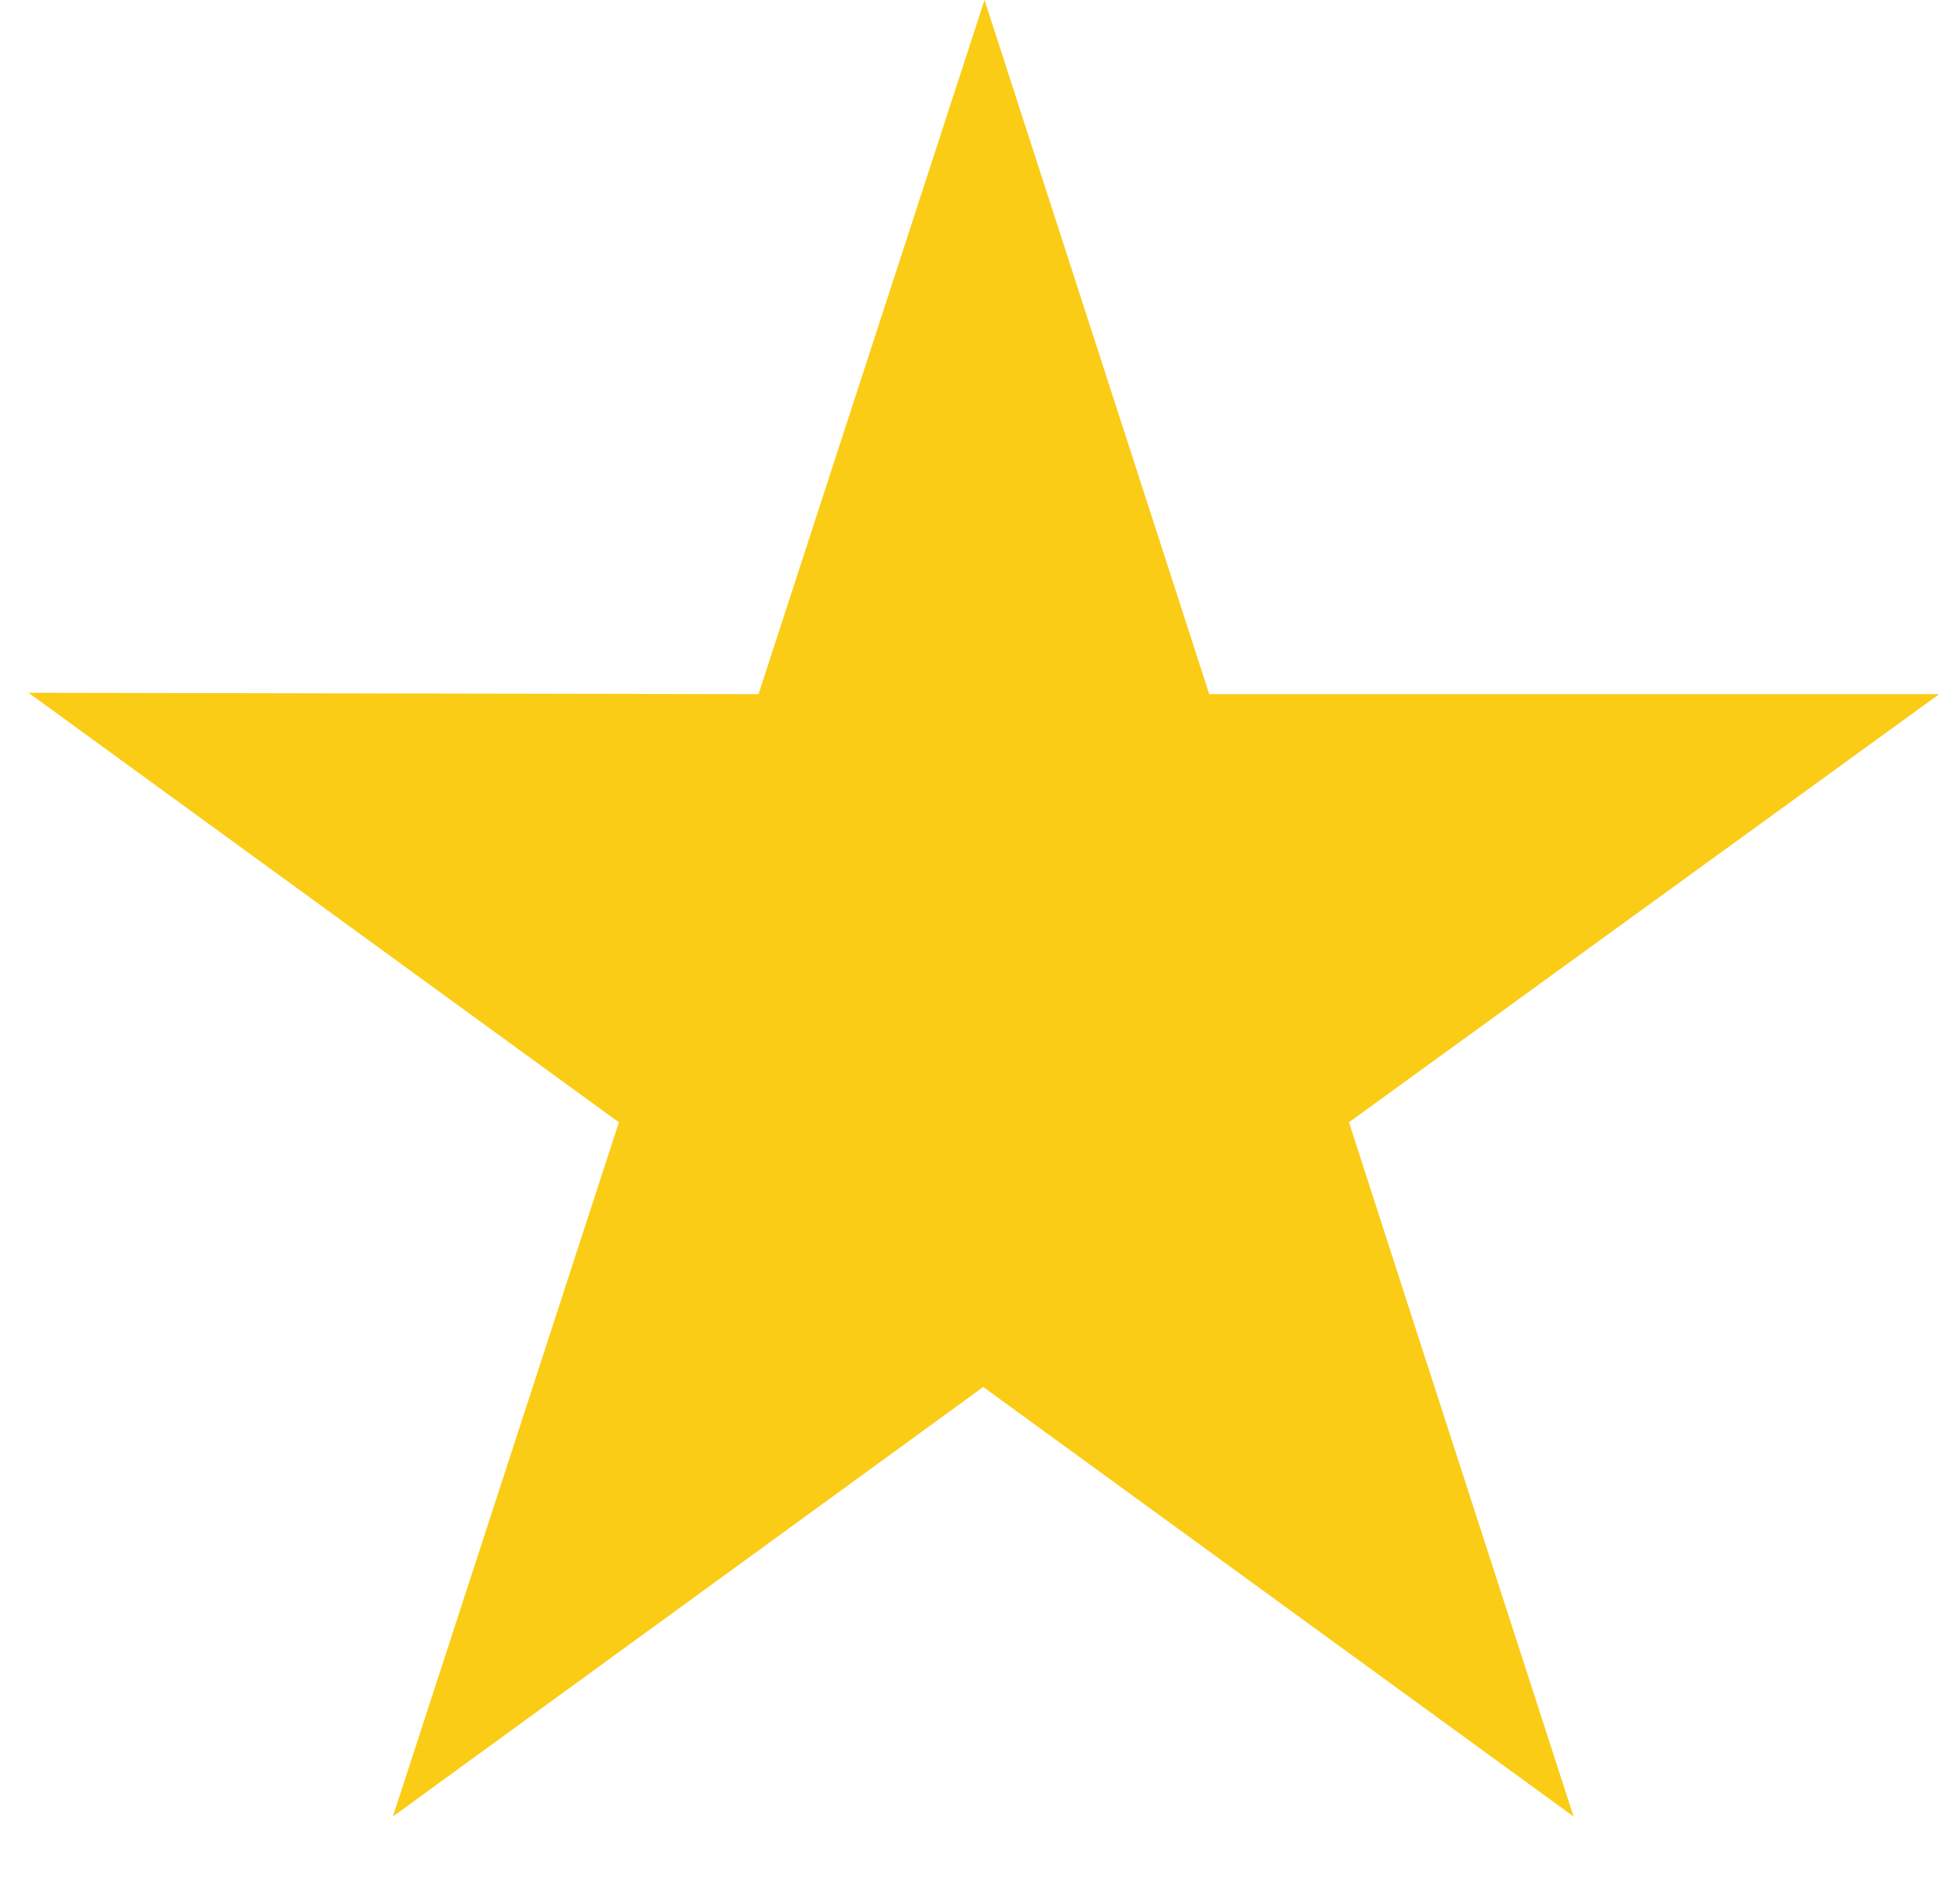
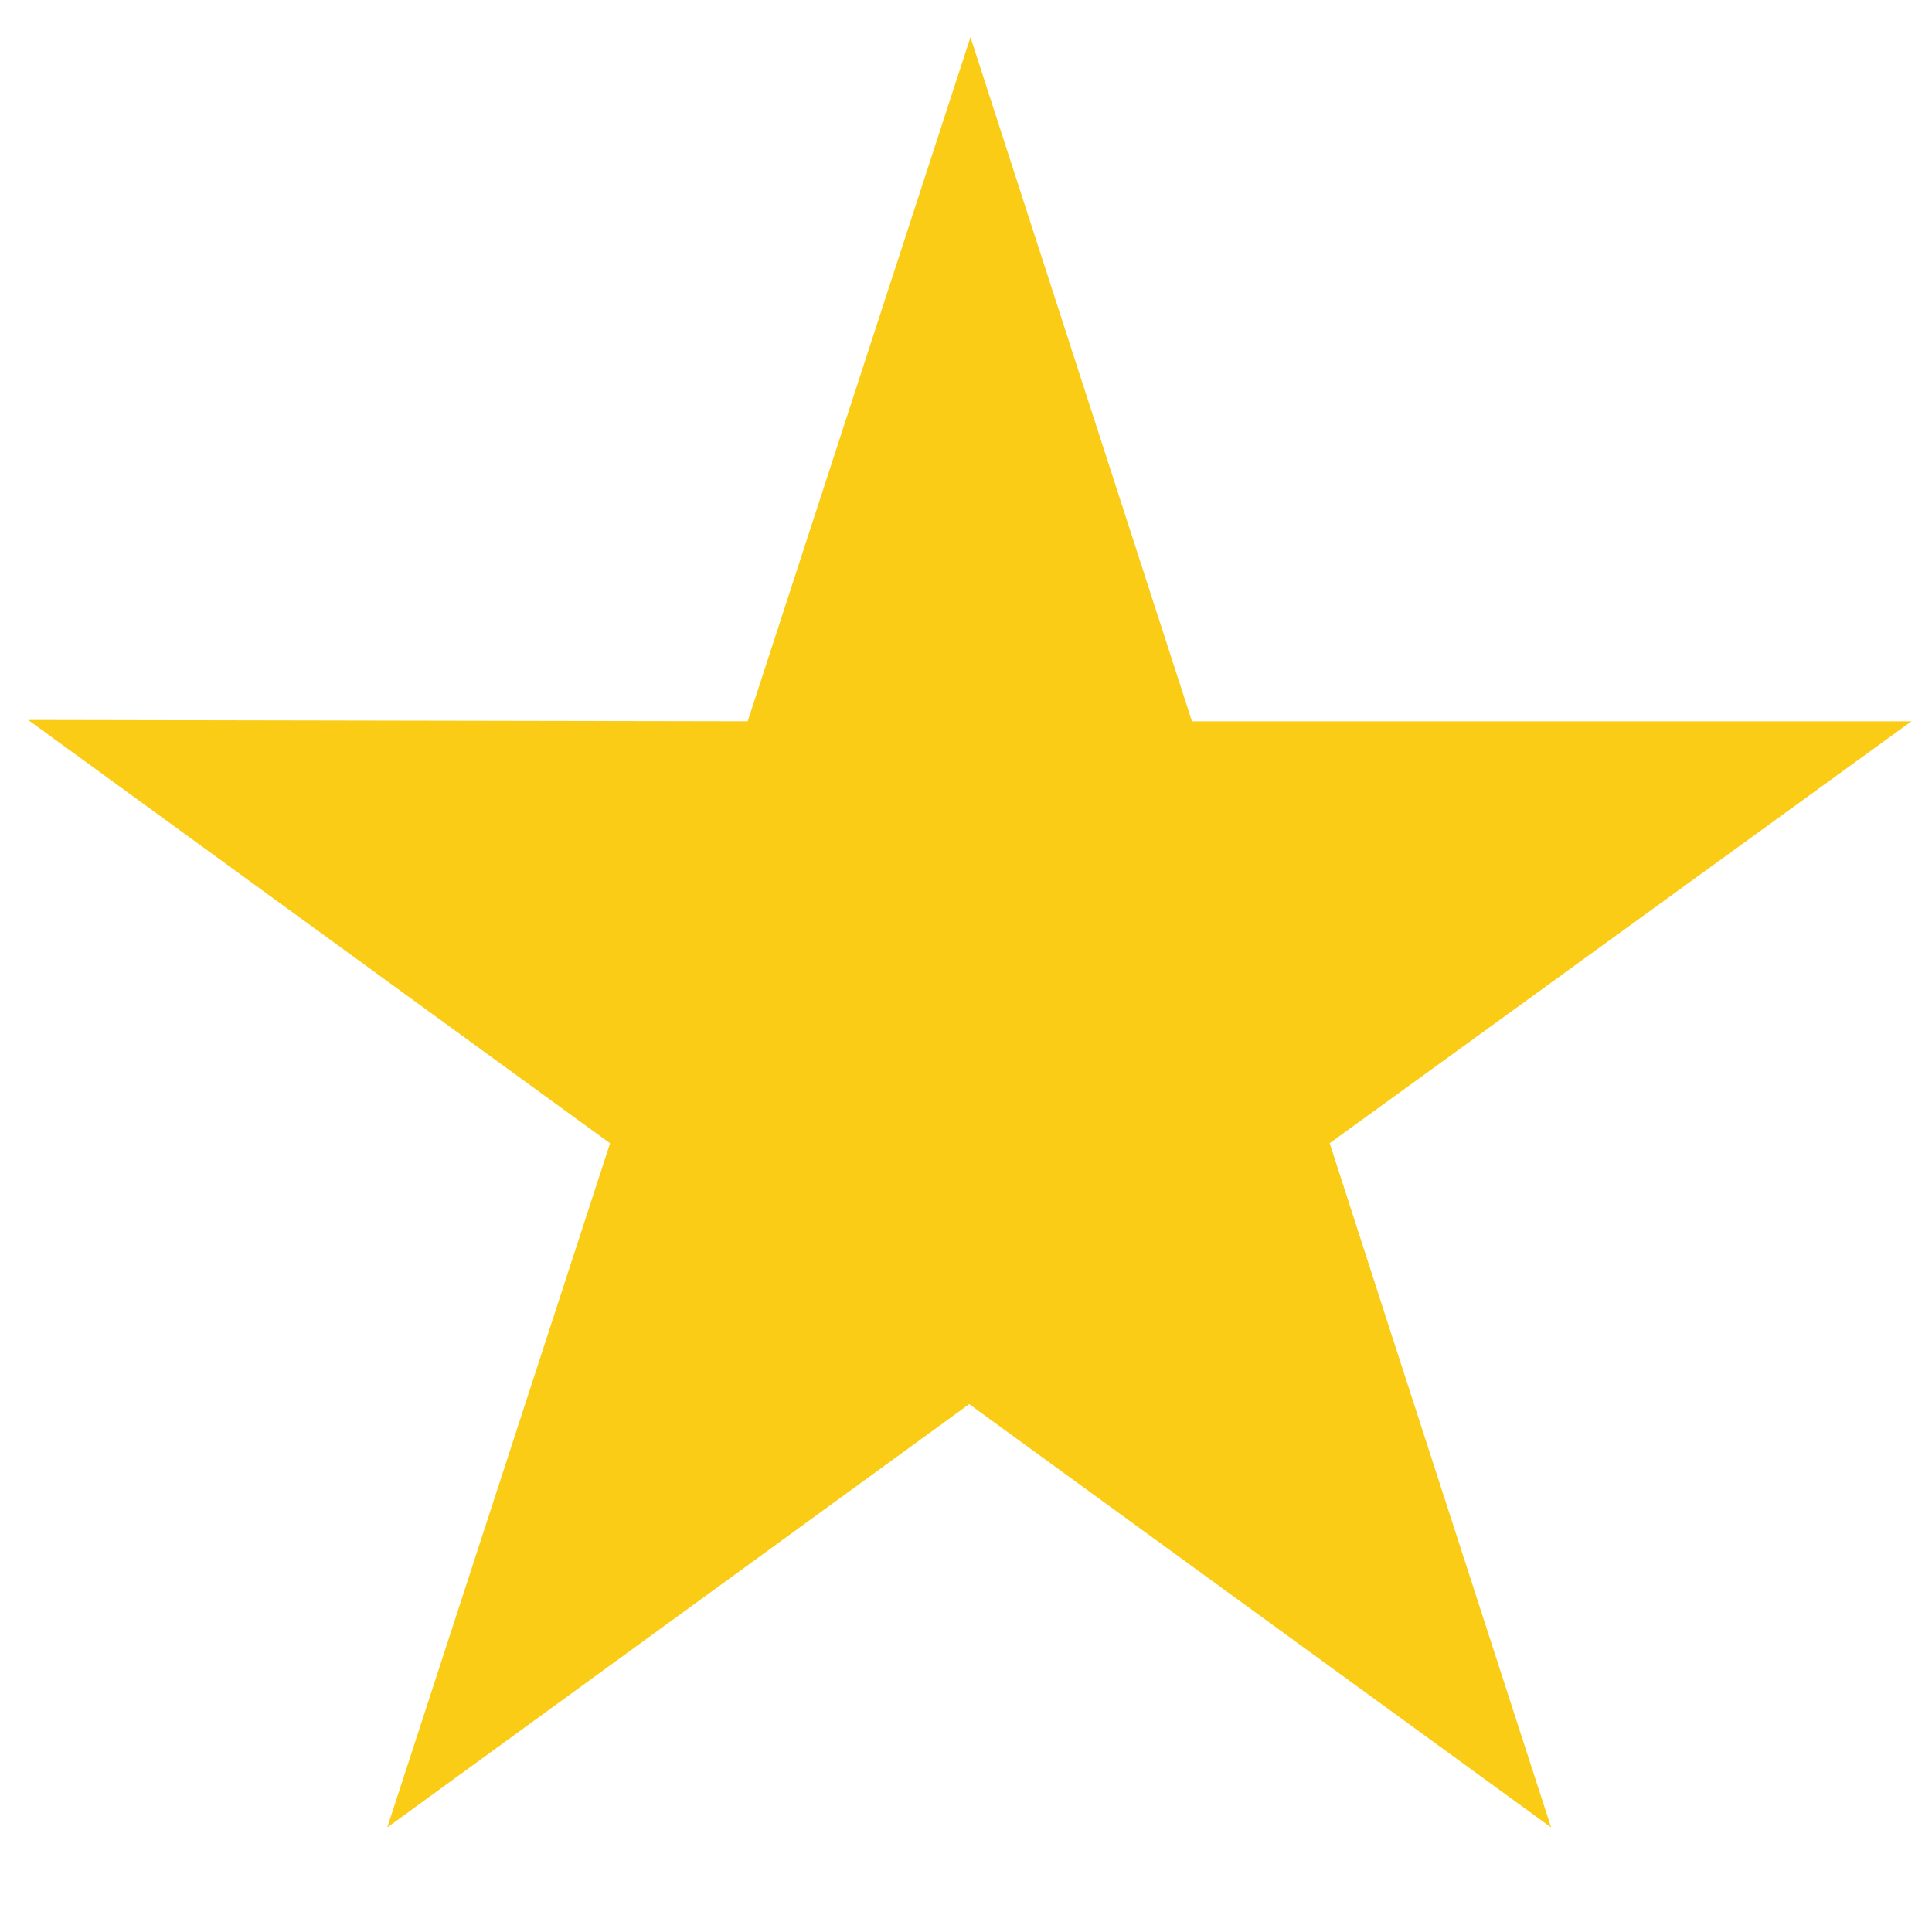
- <svg xmlns="http://www.w3.org/2000/svg" width="26" height="25" viewBox="0 0 26 25" fill="none">
+ <svg xmlns="http://www.w3.org/2000/svg" width="10" height="10" viewBox="0 0 26 25" fill="none">
  <g id="icon">
    <path id="Vector" d="M25.724 9.207H16.041L13.06 0L10.062 9.207L0.379 9.189L8.21 14.886L5.212 24.093L13.043 18.396L20.874 24.093L17.893 14.886L25.724 9.207Z" fill="#FACC15" />
    <path id="Vector_2" d="M18.563 16.967L17.893 14.886L13.06 18.396L18.563 16.967Z" fill="#FACC15" />
  </g>
</svg>
